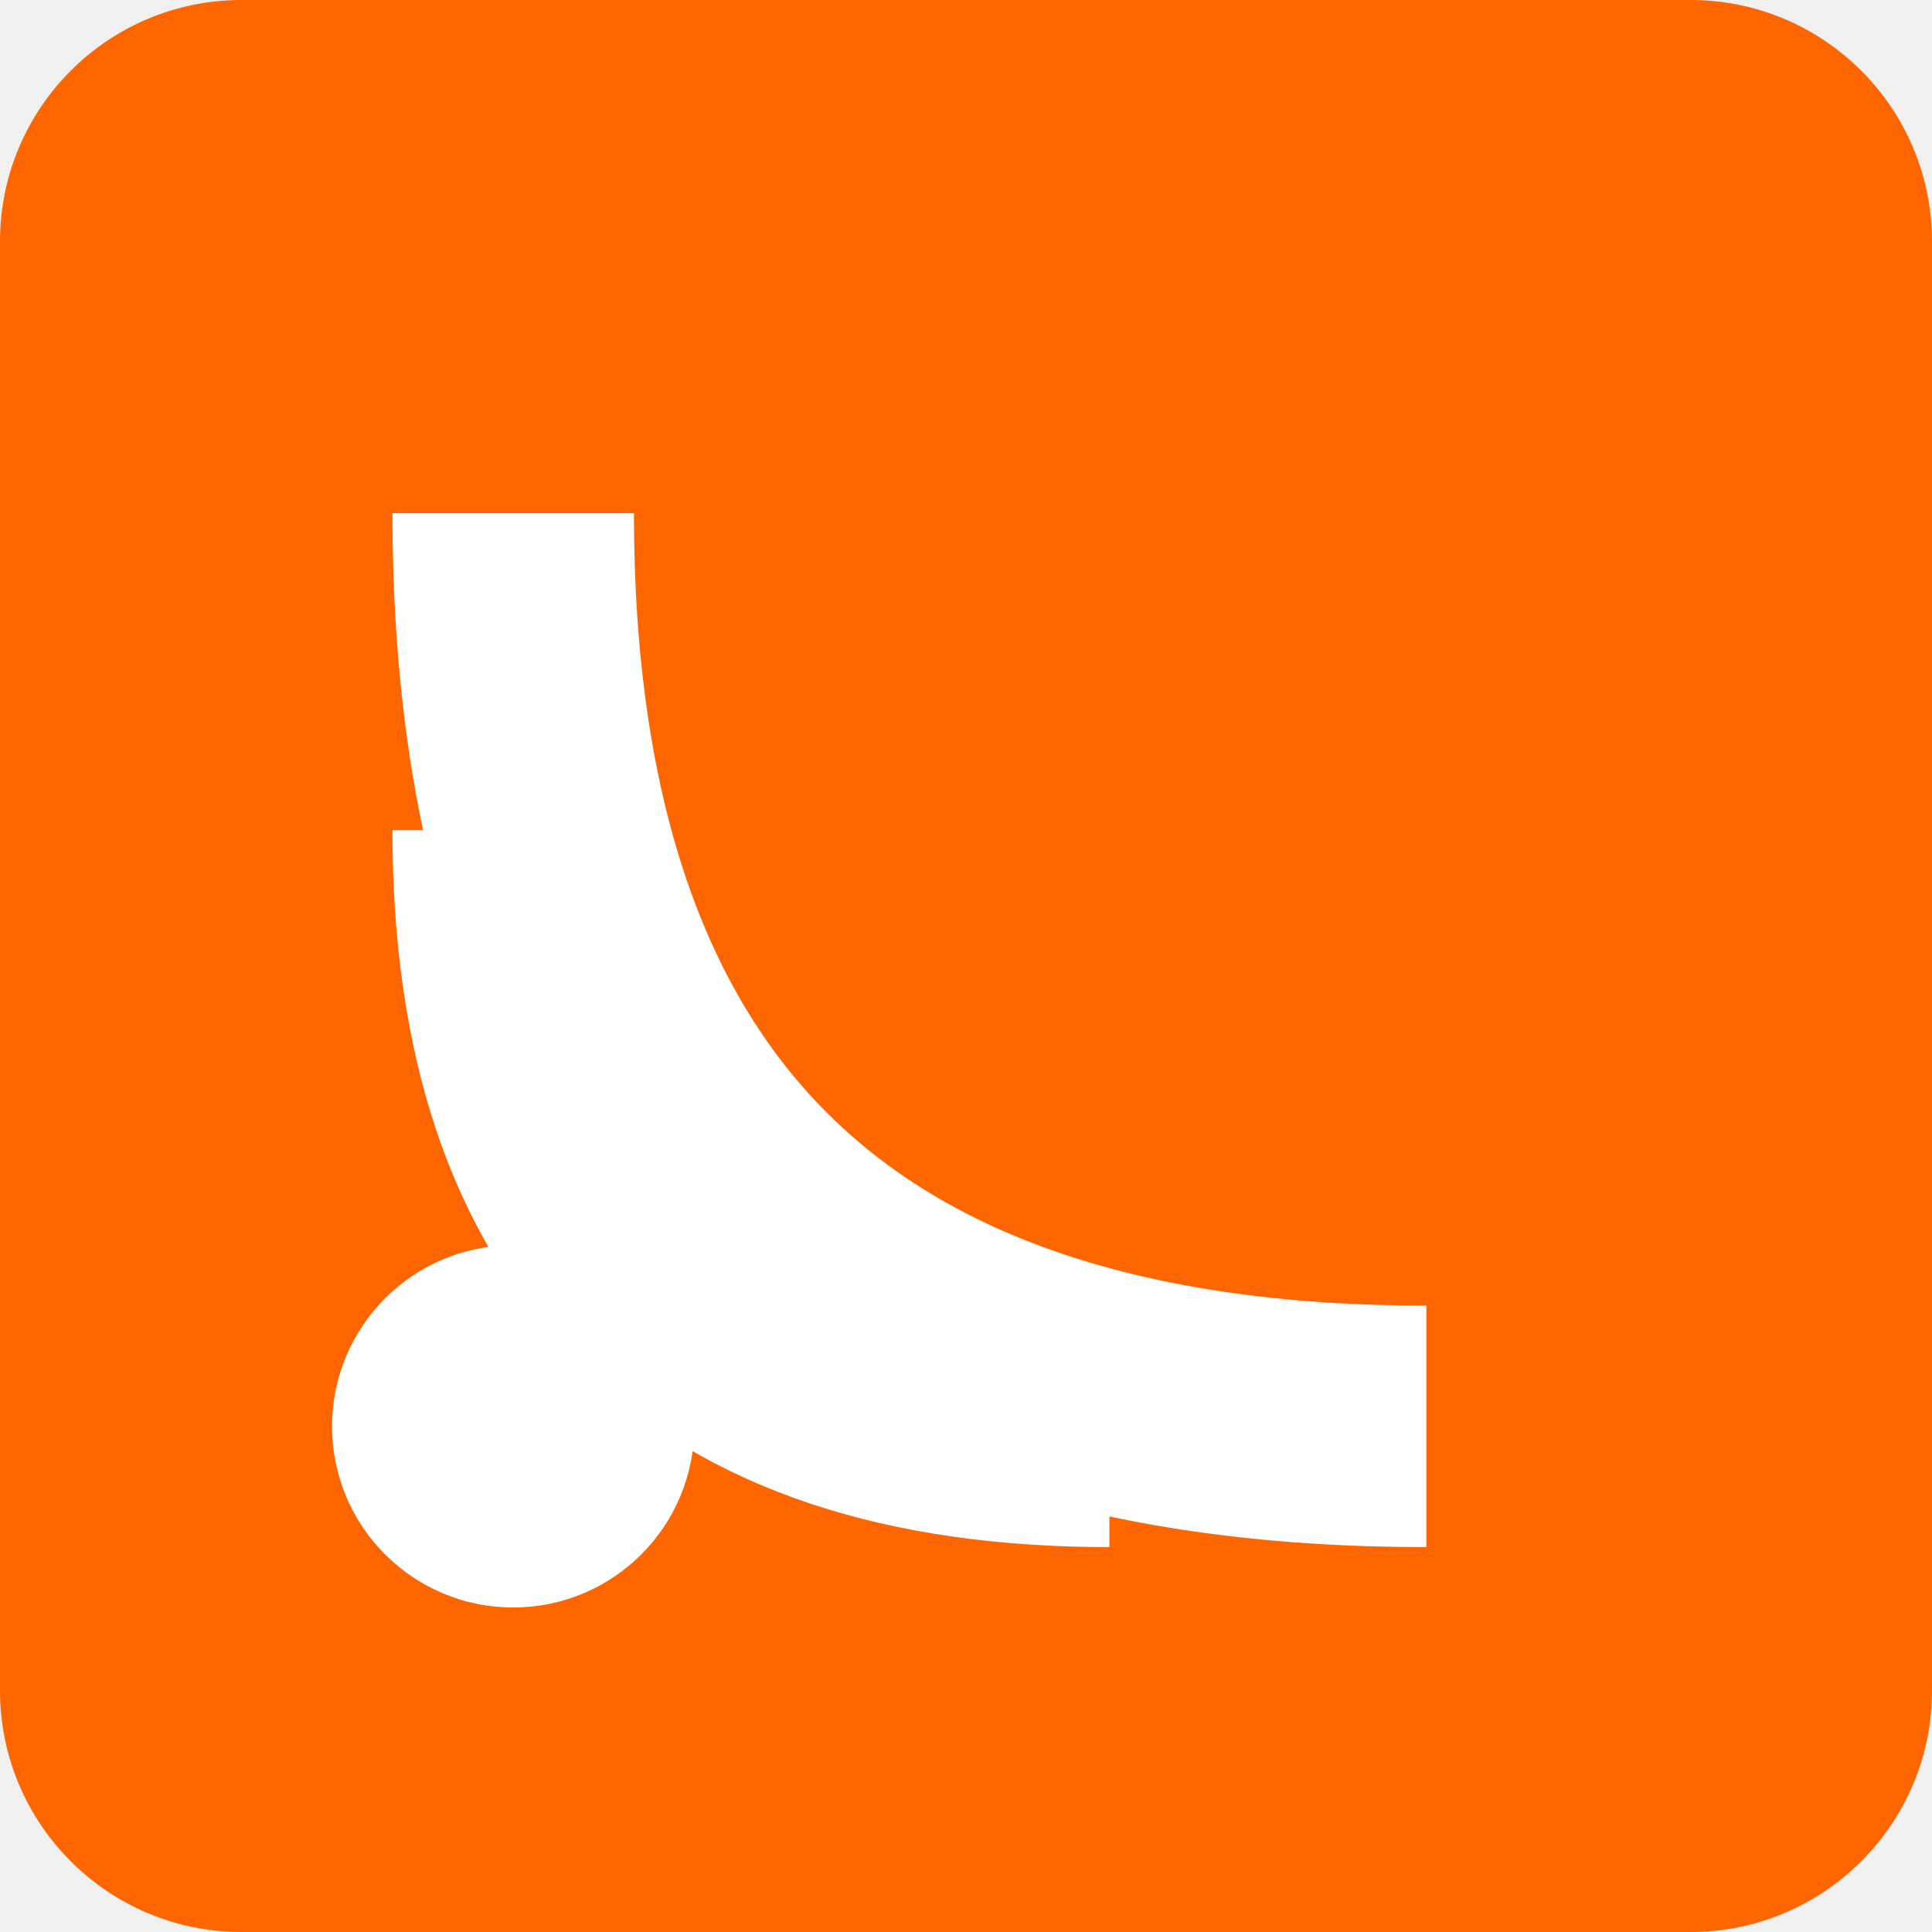
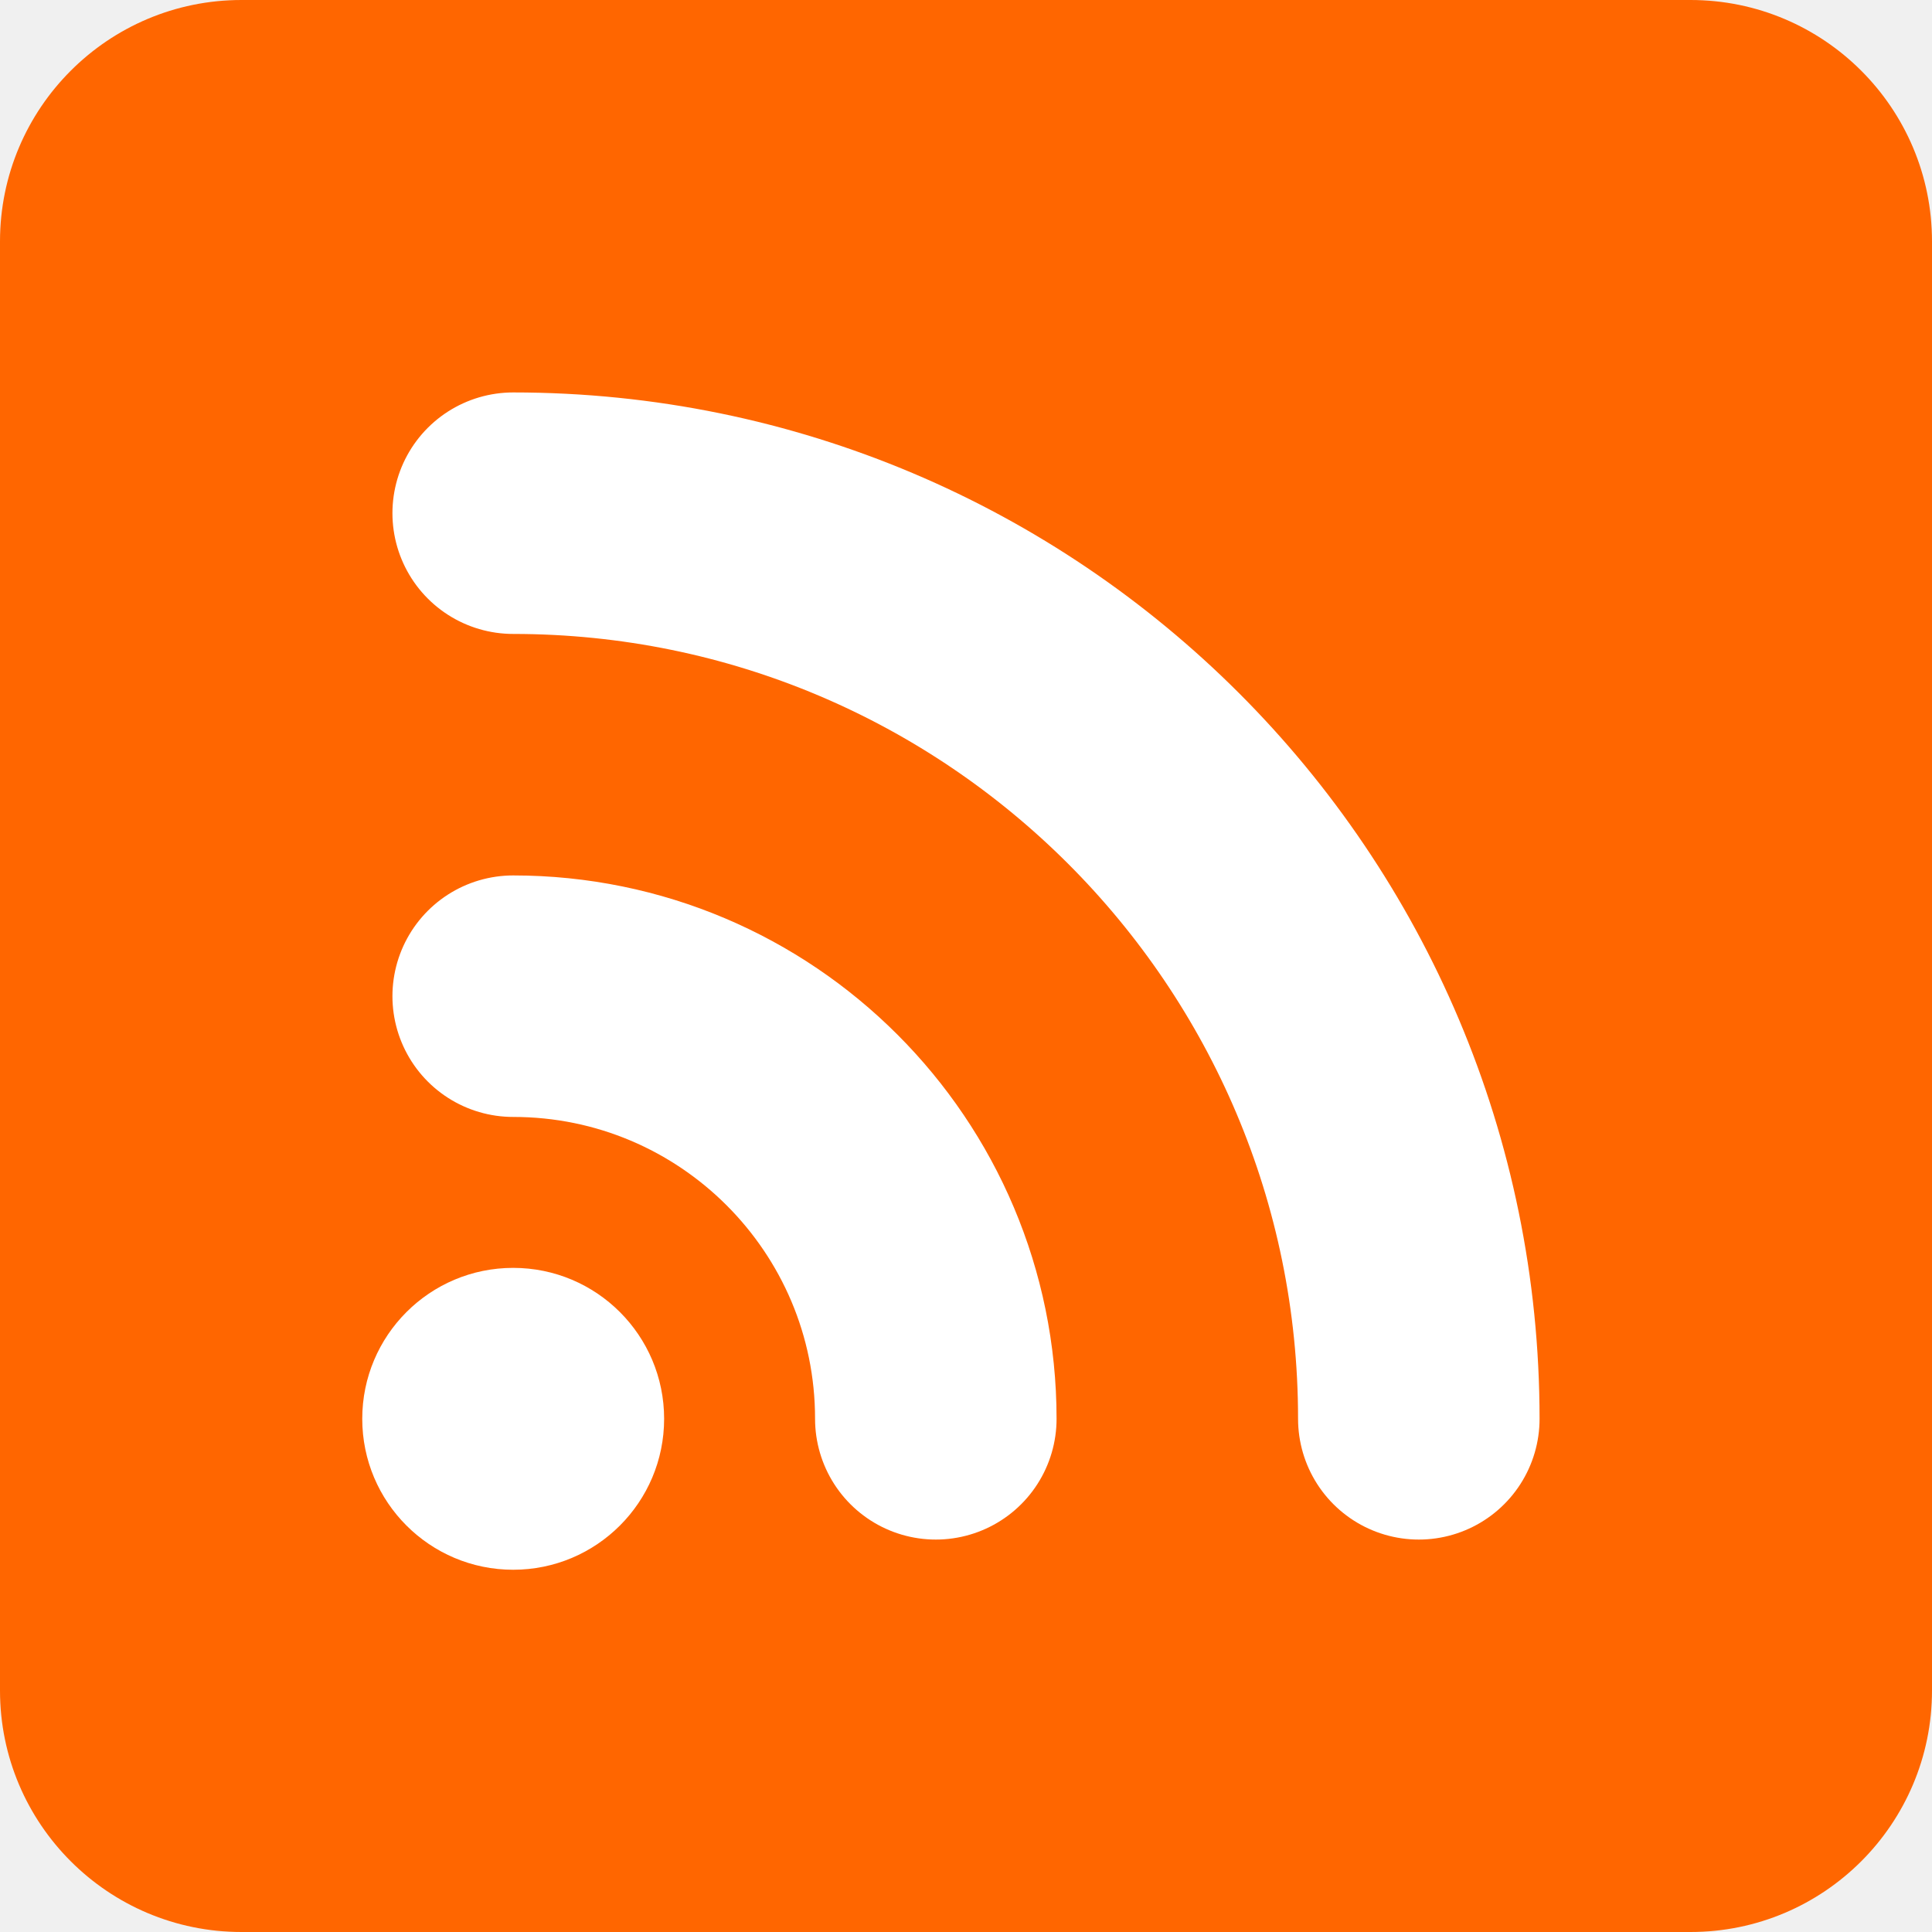
<svg xmlns="http://www.w3.org/2000/svg" viewBox="0 0 256 256">
  <rect width="256" height="256" rx="32" fill="#FF6600" />
-   <circle cx="68" cy="189" r="24" fill="#FFF" />
-   <path d="M 68 68 Q 68 189 189 189" stroke="#FFF" stroke-width="32" fill="none" />
-   <path d="M 68 110 Q 68 189 147 189" stroke="#FFF" stroke-width="32" fill="none" />
+   <circle cx="68" cy="188" r="20" fill="#FFF" />
+   <path d="M 68 132 A 56 56 0 0 1 124 188" stroke="#FFF" stroke-width="32" fill="none" stroke-linecap="round" />
+   <path d="M 68 68 A 120 120 0 0 1 188 188" stroke="#FFF" stroke-width="32" fill="none" stroke-linecap="round" />
</svg>
